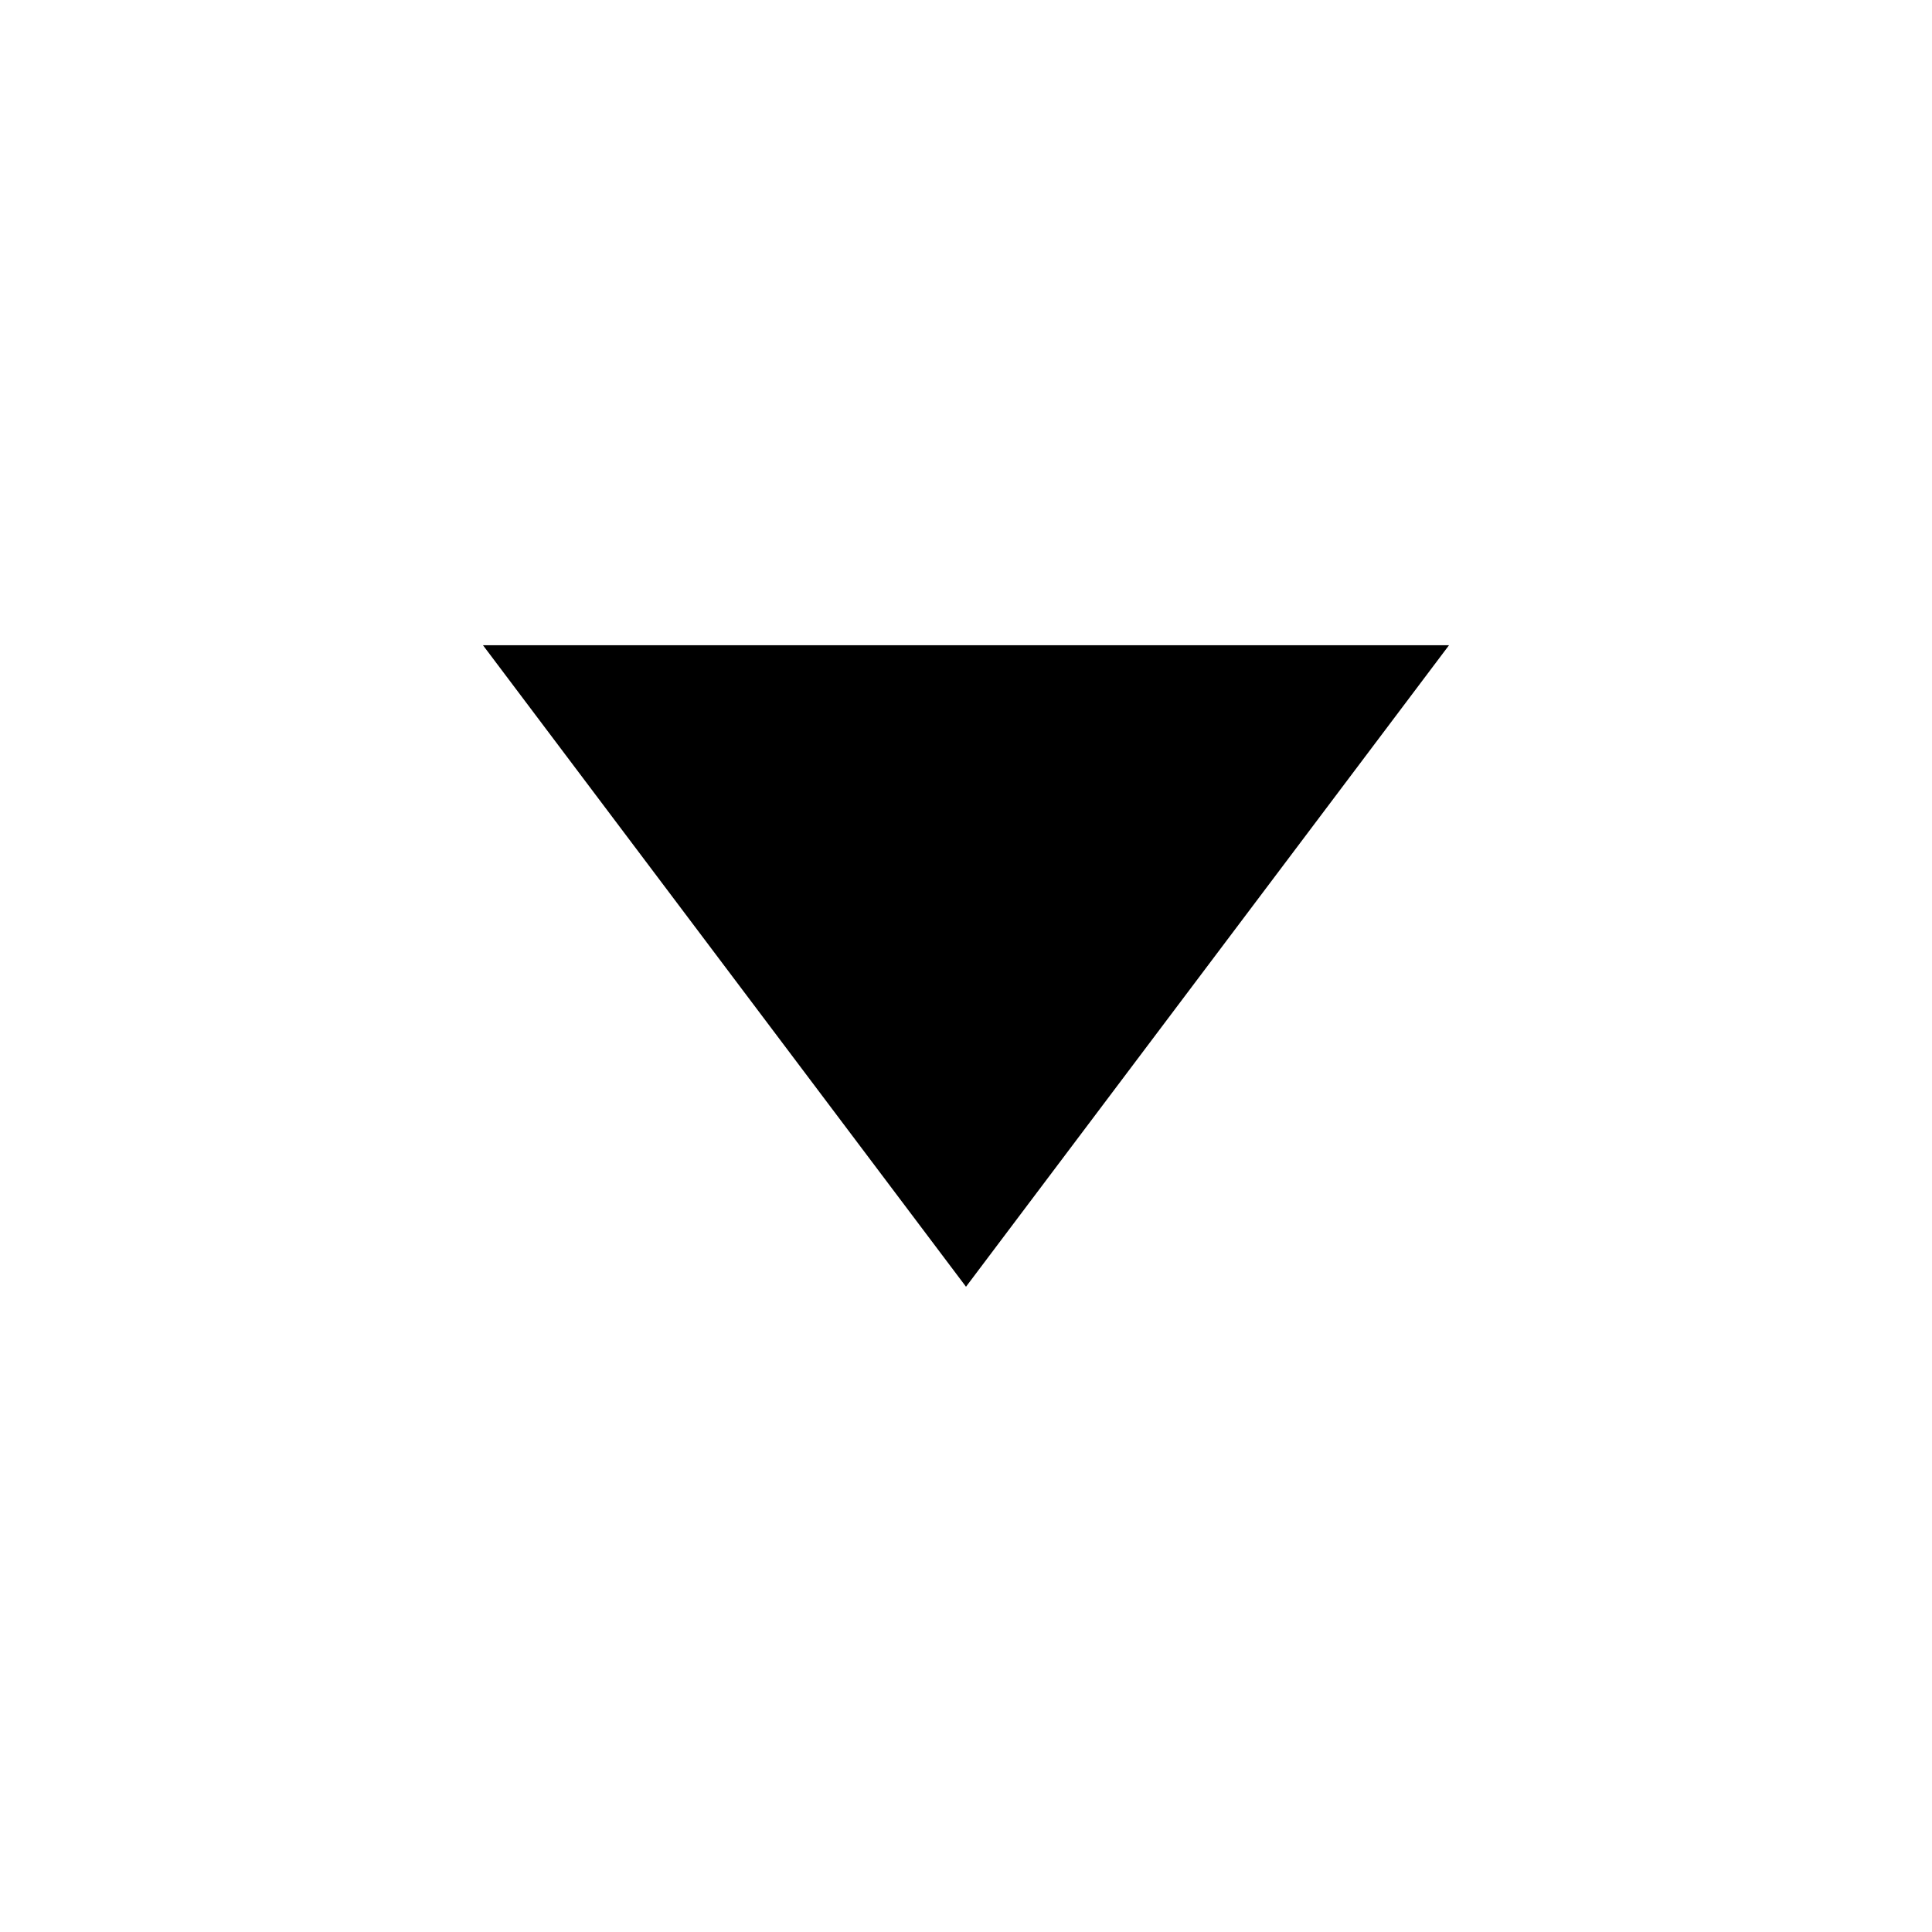
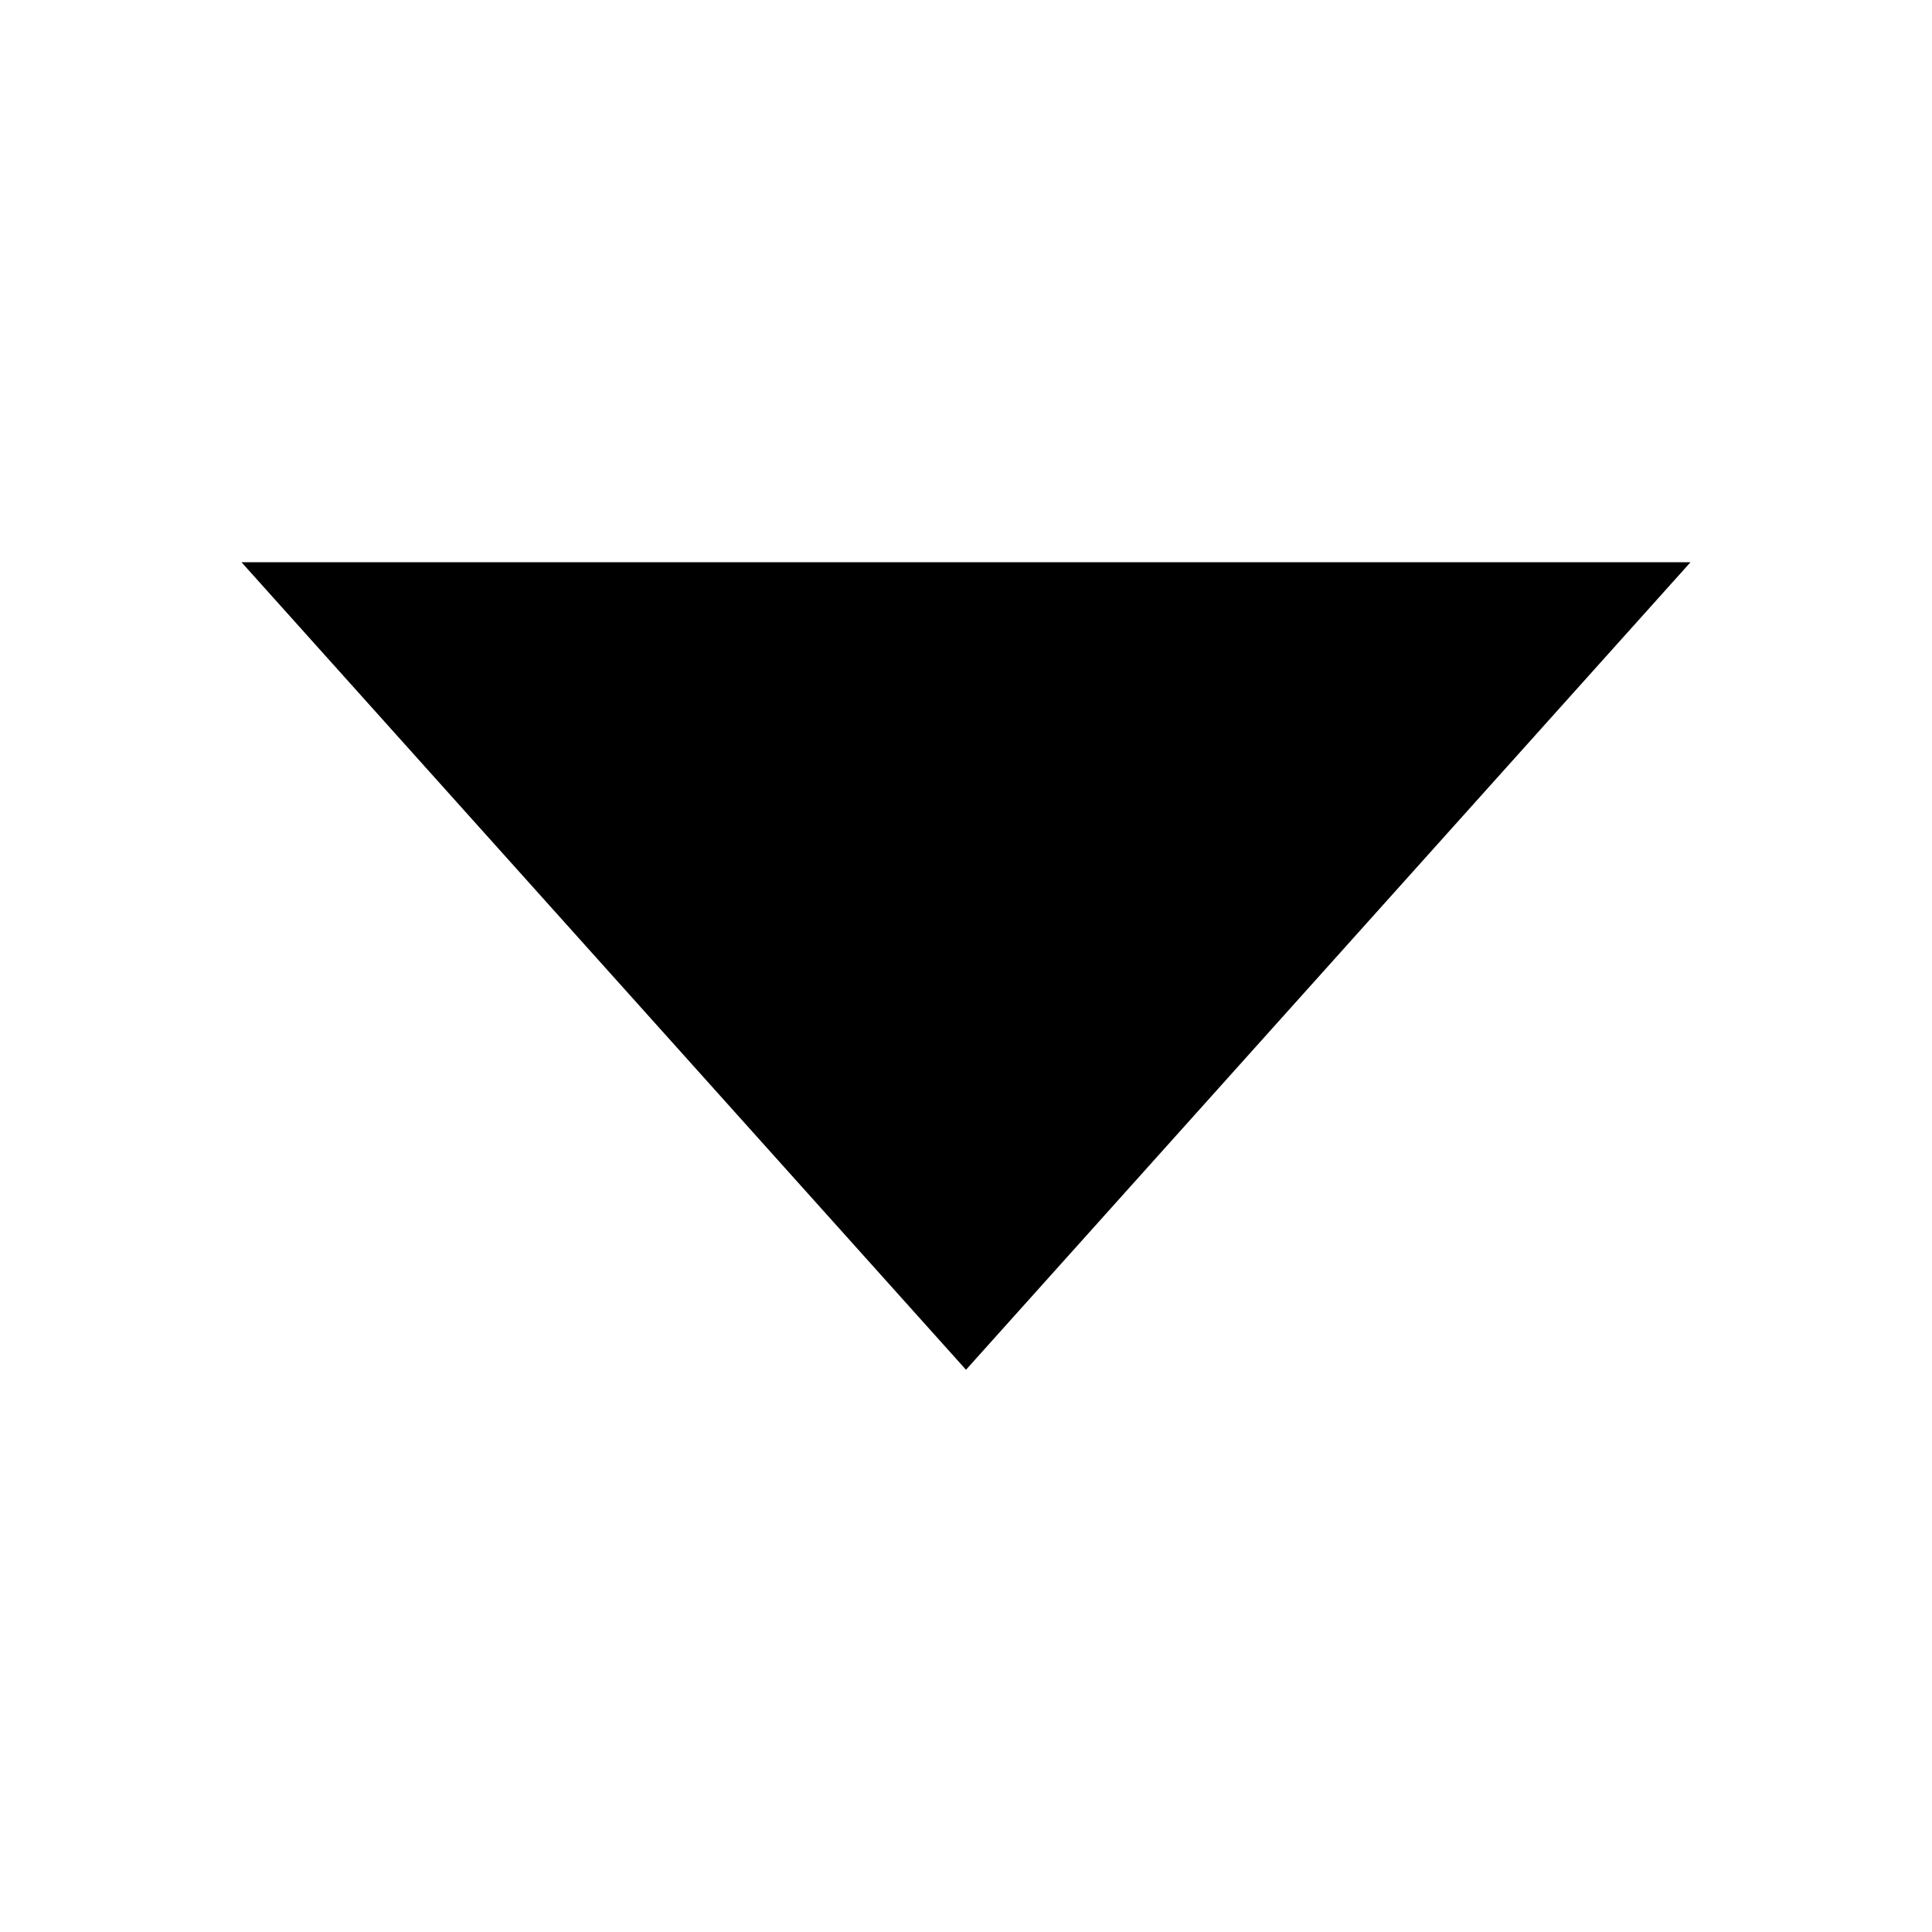
<svg xmlns="http://www.w3.org/2000/svg" viewBox="0 0 512 512">
-   <path d="M128 171 L384 171 L256 341 Z" fill="currentColor" stroke="currentColor" stroke-width="0" stroke-linecap="round" stroke-linejoin="round" />
+   <path d="M64 149 L448 149 L256 363 Z" fill="currentColor" stroke="currentColor" stroke-width="0" stroke-linecap="round" stroke-linejoin="round" />
</svg>
